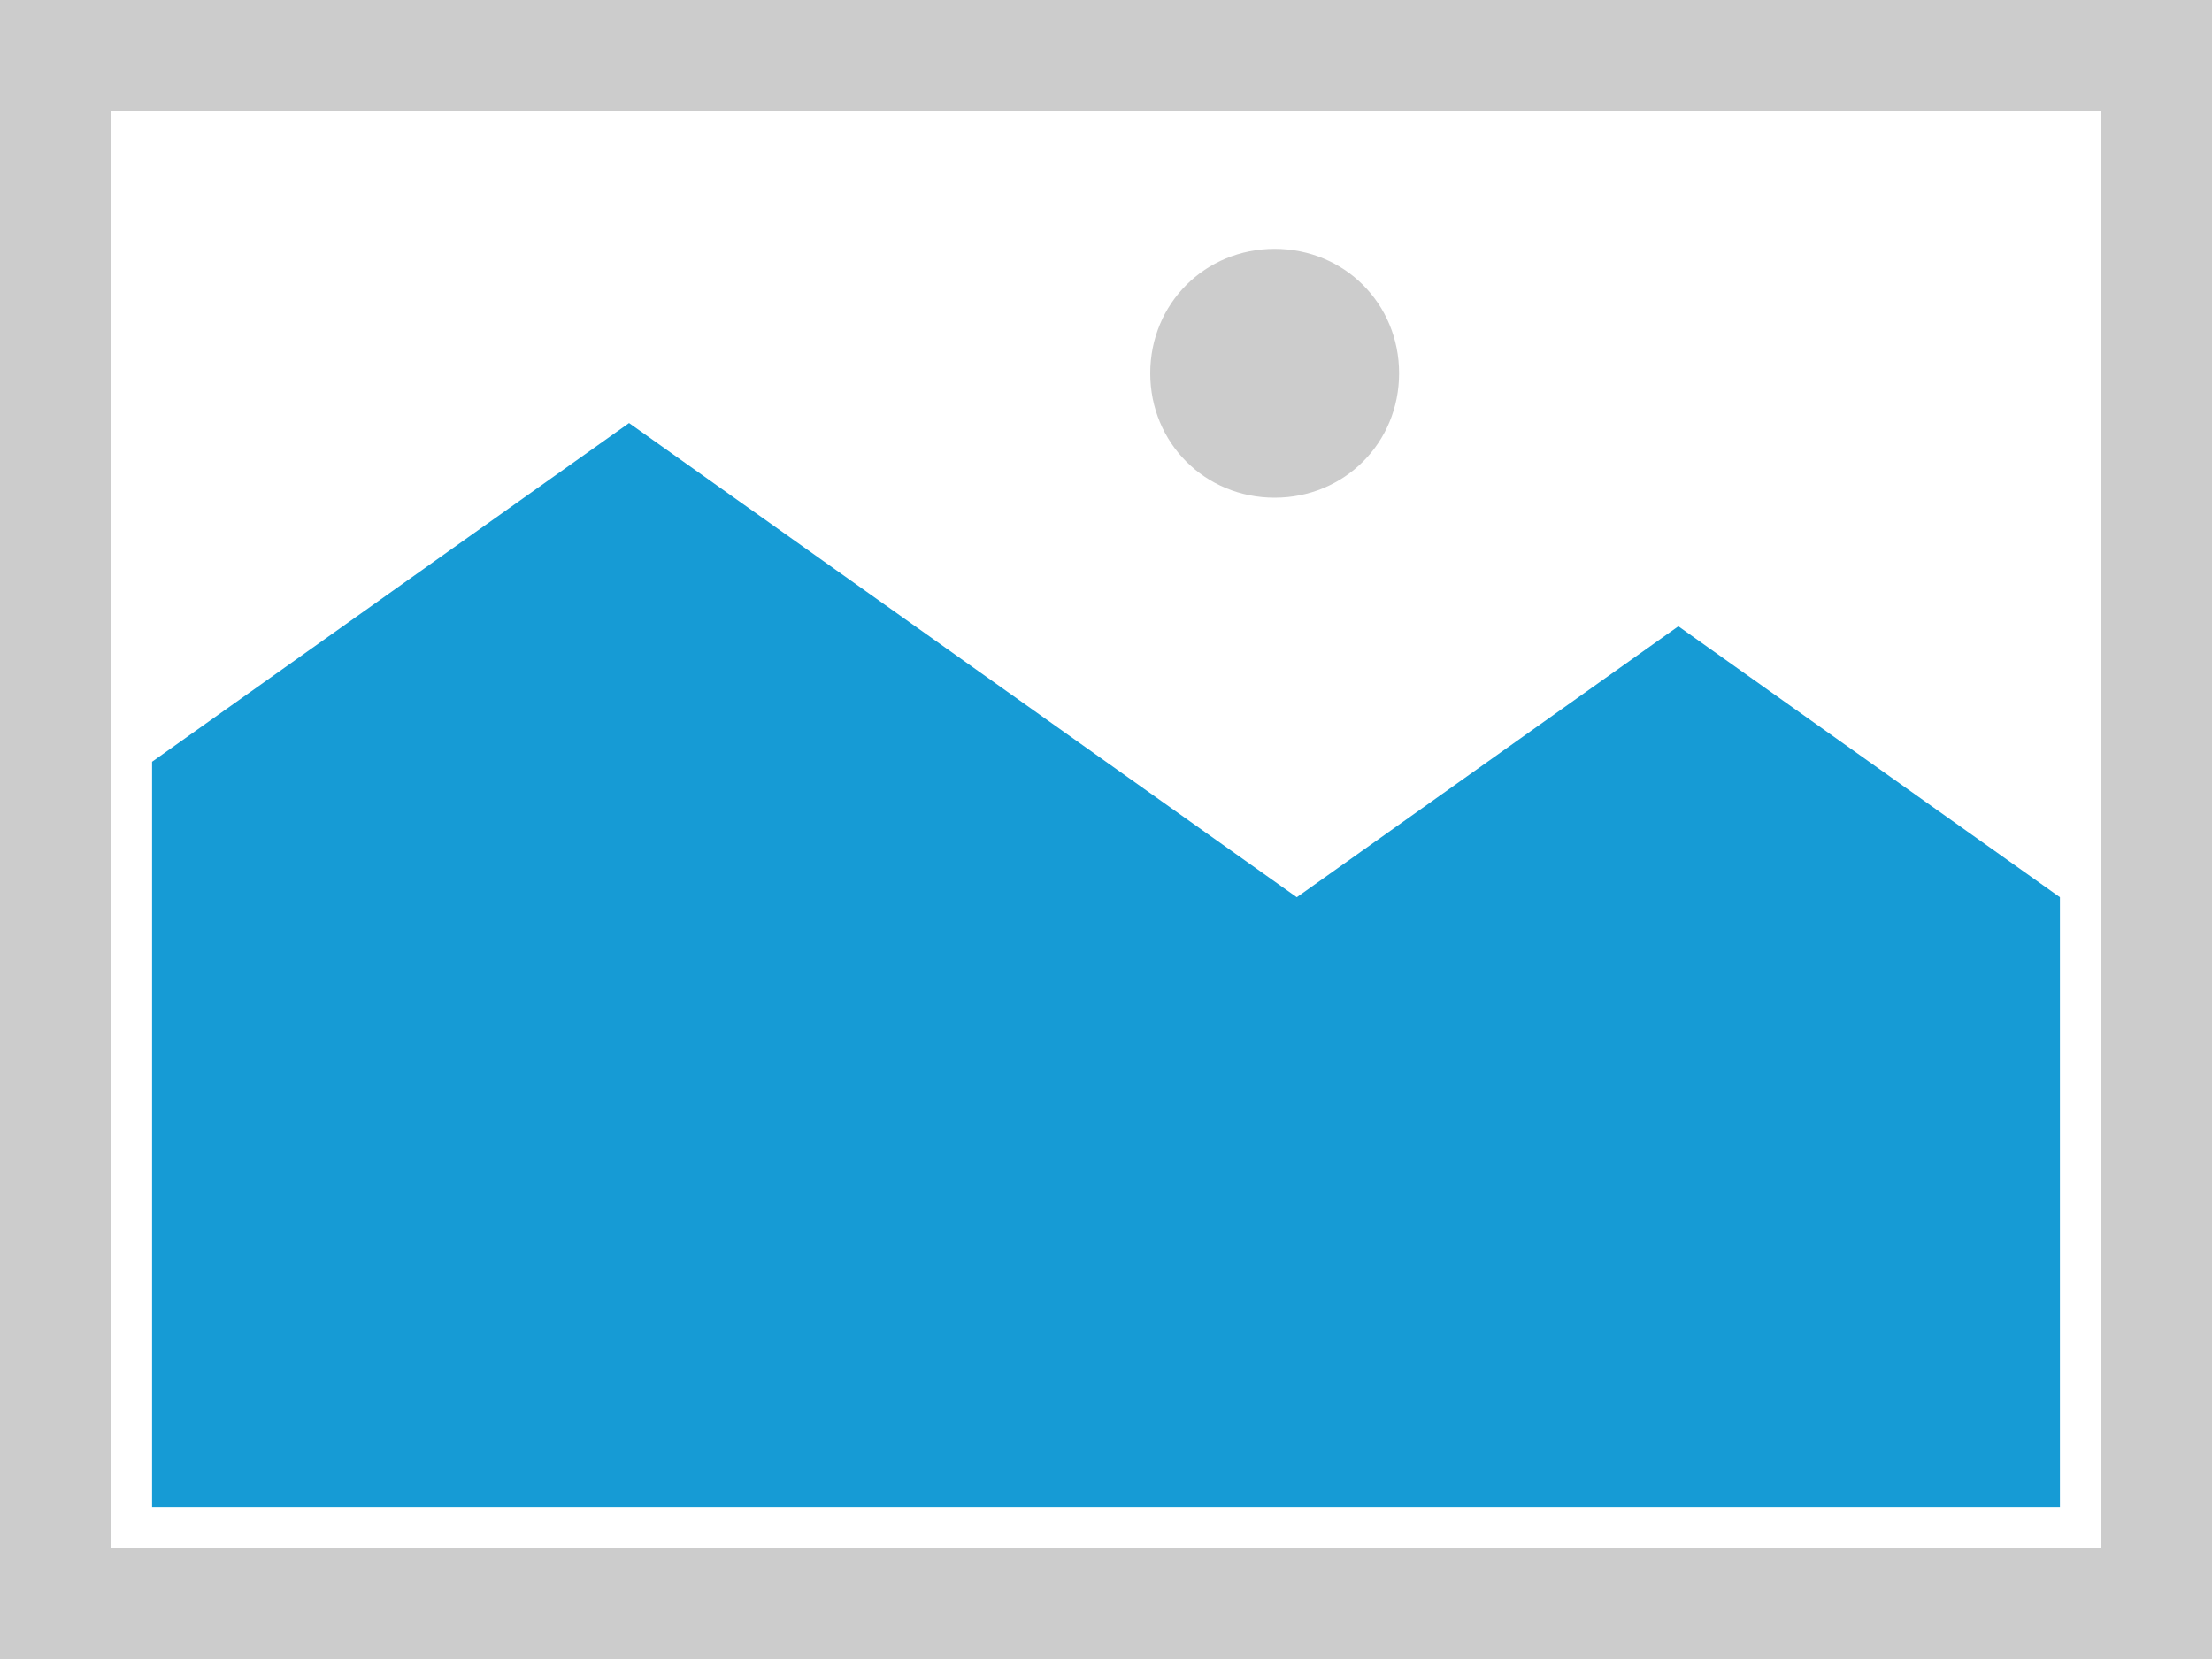
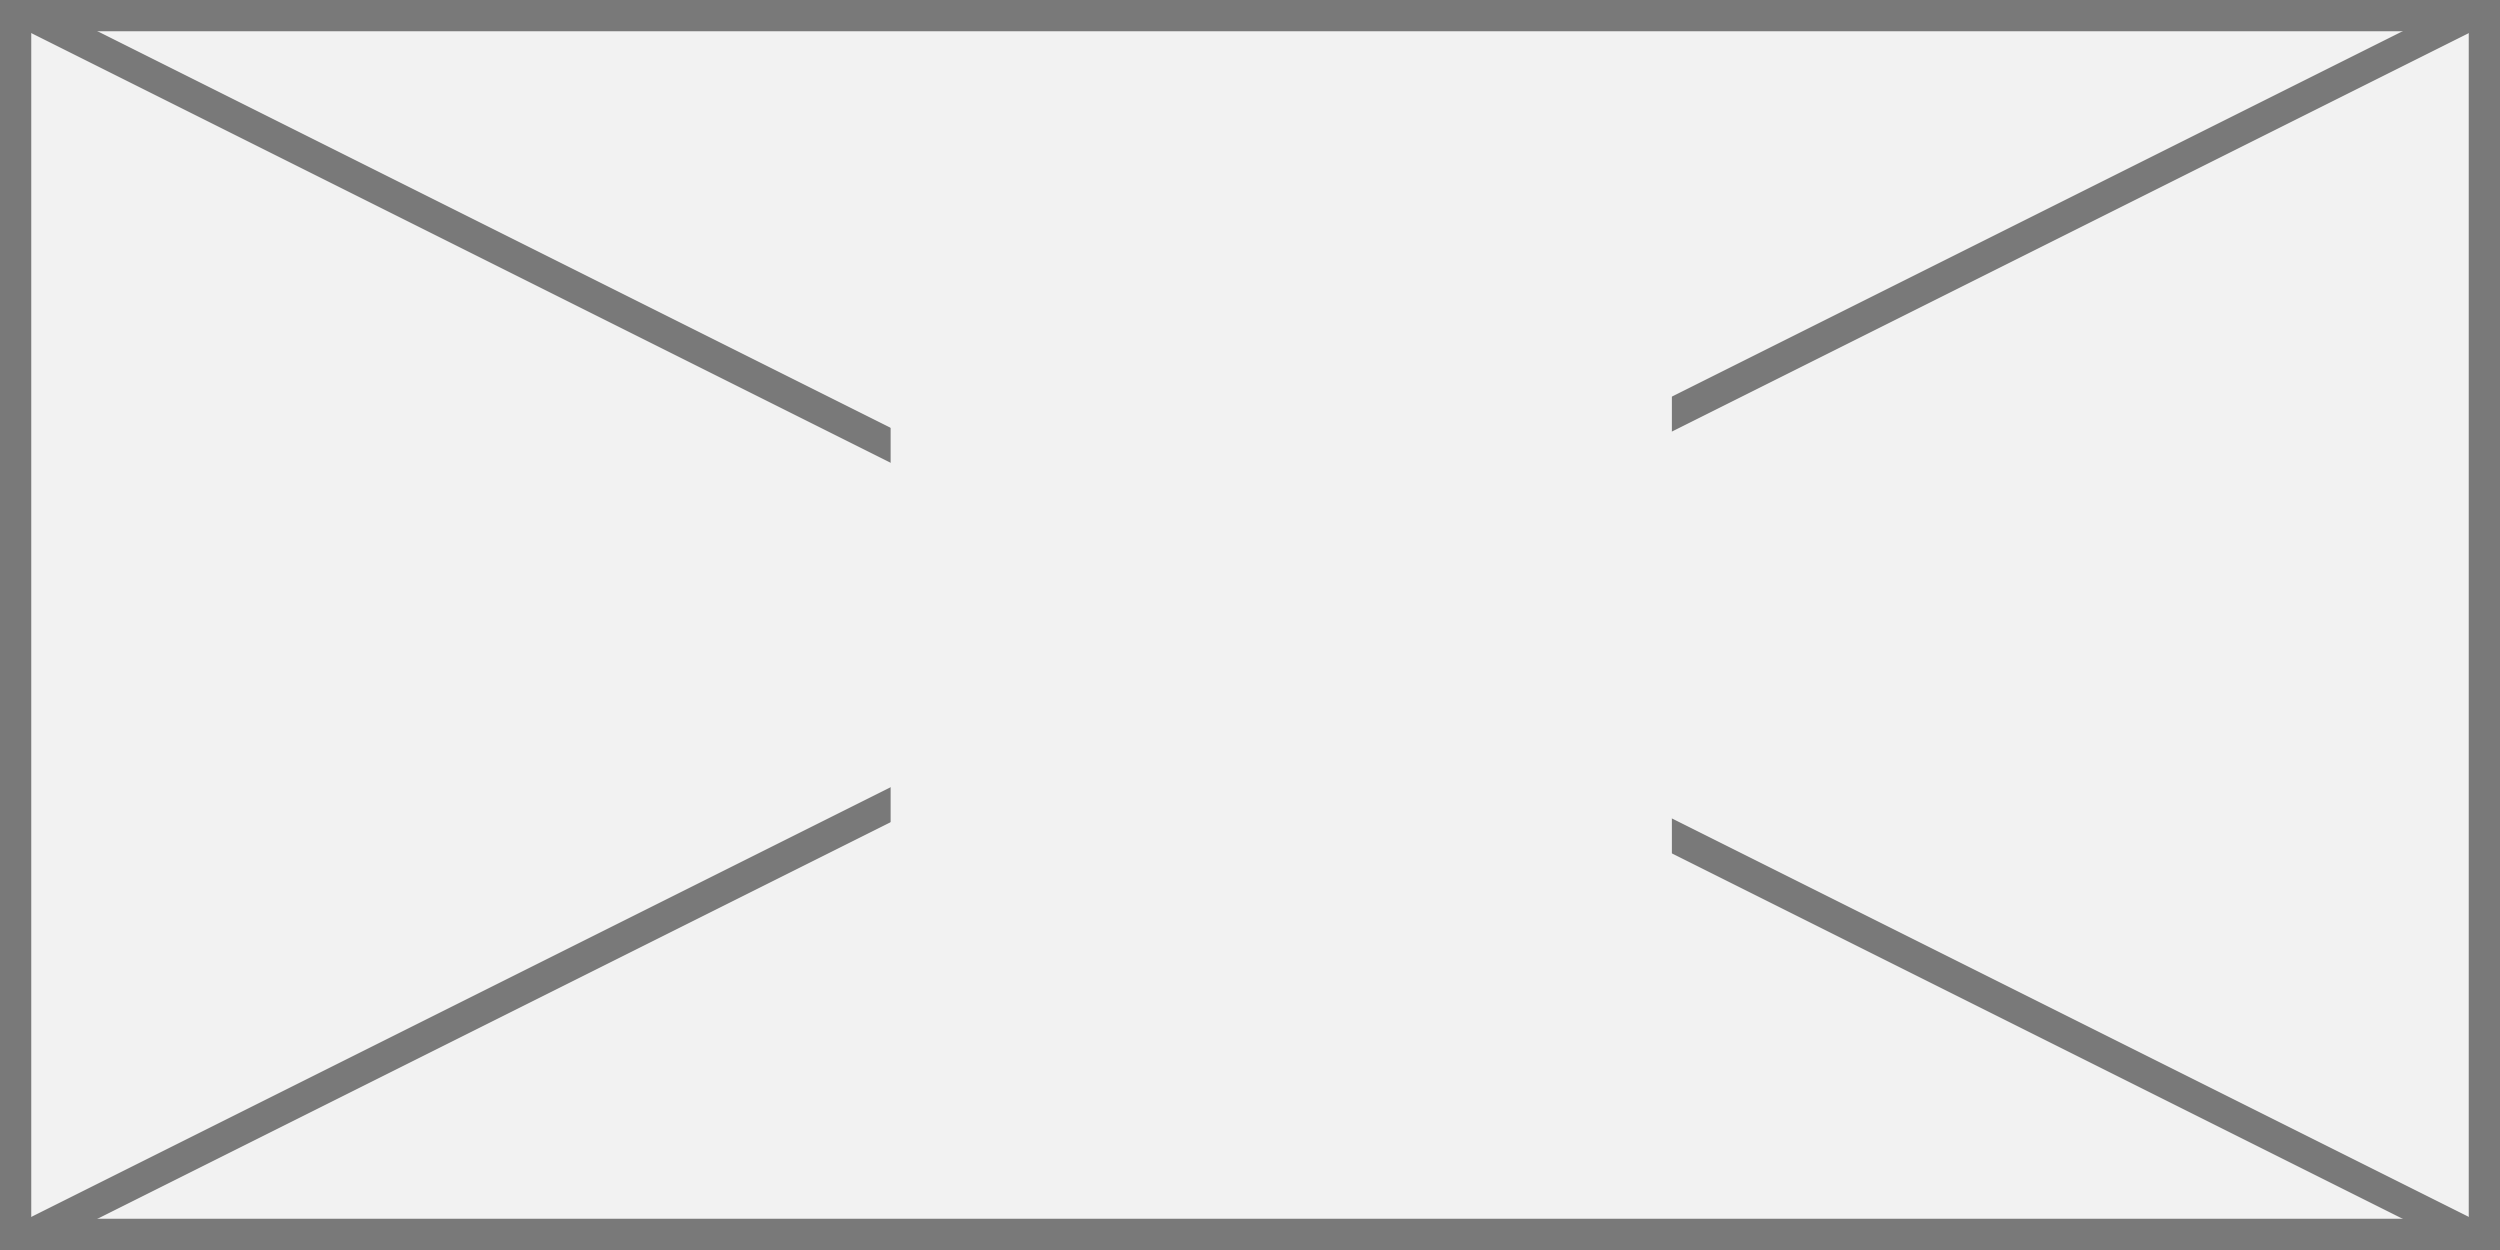
- <svg xmlns="http://www.w3.org/2000/svg" version="1.1" width="160px" height="120px">
-   <g transform="matrix(1 0 0 1 -440 -565 )">
-     <path d="M 440 565  L 600 565  L 600 685  L 440 685  L 440 565  " fill-rule="nonzero" fill="#cccccc" stroke="none" />
-     <path d="M 448 573  L 592 573  L 592 677  L 448 677  L 448 573  " fill-rule="nonzero" fill="#ffffff" stroke="none" />
-     <path d="M 532.2 601  C 527.16 601  523.2 597.04  523.2 592  C 523.2 586.96  527.16 583  532.2 583  C 537.24 583  541.2 586.96  541.2 592  C 541.2 597.04  537.24 601  532.2 601  " fill-rule="nonzero" fill="#cccccc" stroke="none" />
-     <path d="M 451 674  L 451 620.1  L 485.5 595.6  L 533.8 629.9  L 561.4 610.3  L 589 629.9  L 589 674  L 451 674  " fill-rule="nonzero" fill="#169bd5" stroke="none" />
+ <svg xmlns="http://www.w3.org/2000/svg" version="1.1" width="80px" height="40px">
+   <defs>
+     <mask fill="white" id="clip38">
+       <path d="M 68.5 36  L 93.5 36  L 93.5 55  L 68.5 55  Z M 40 25  L 120 25  L 120 65  L 40 65  Z " fill-rule="evenodd" />
+     </mask>
+   </defs>
+   <g transform="matrix(1 0 0 1 -40 -25 )">
+     <path d="M 40.5 25.5  L 119.5 25.5  L 119.5 64.5  L 40.5 64.5  L 40.5 25.5  Z " fill-rule="nonzero" fill="#f2f2f2" stroke="none" />
+     <path d="M 40.5 25.5  L 119.5 25.5  L 119.5 64.5  L 40.5 64.5  L 40.5 25.5  Z " stroke-width="1" stroke="#797979" fill="none" />
+     <path d="M 40.894 25.447  L 119.106 64.553  M 119.106 25.447  L 40.894 64.553  " stroke-width="1" stroke="#797979" fill="none" mask="url(#clip38)" />
  </g>
</svg>
